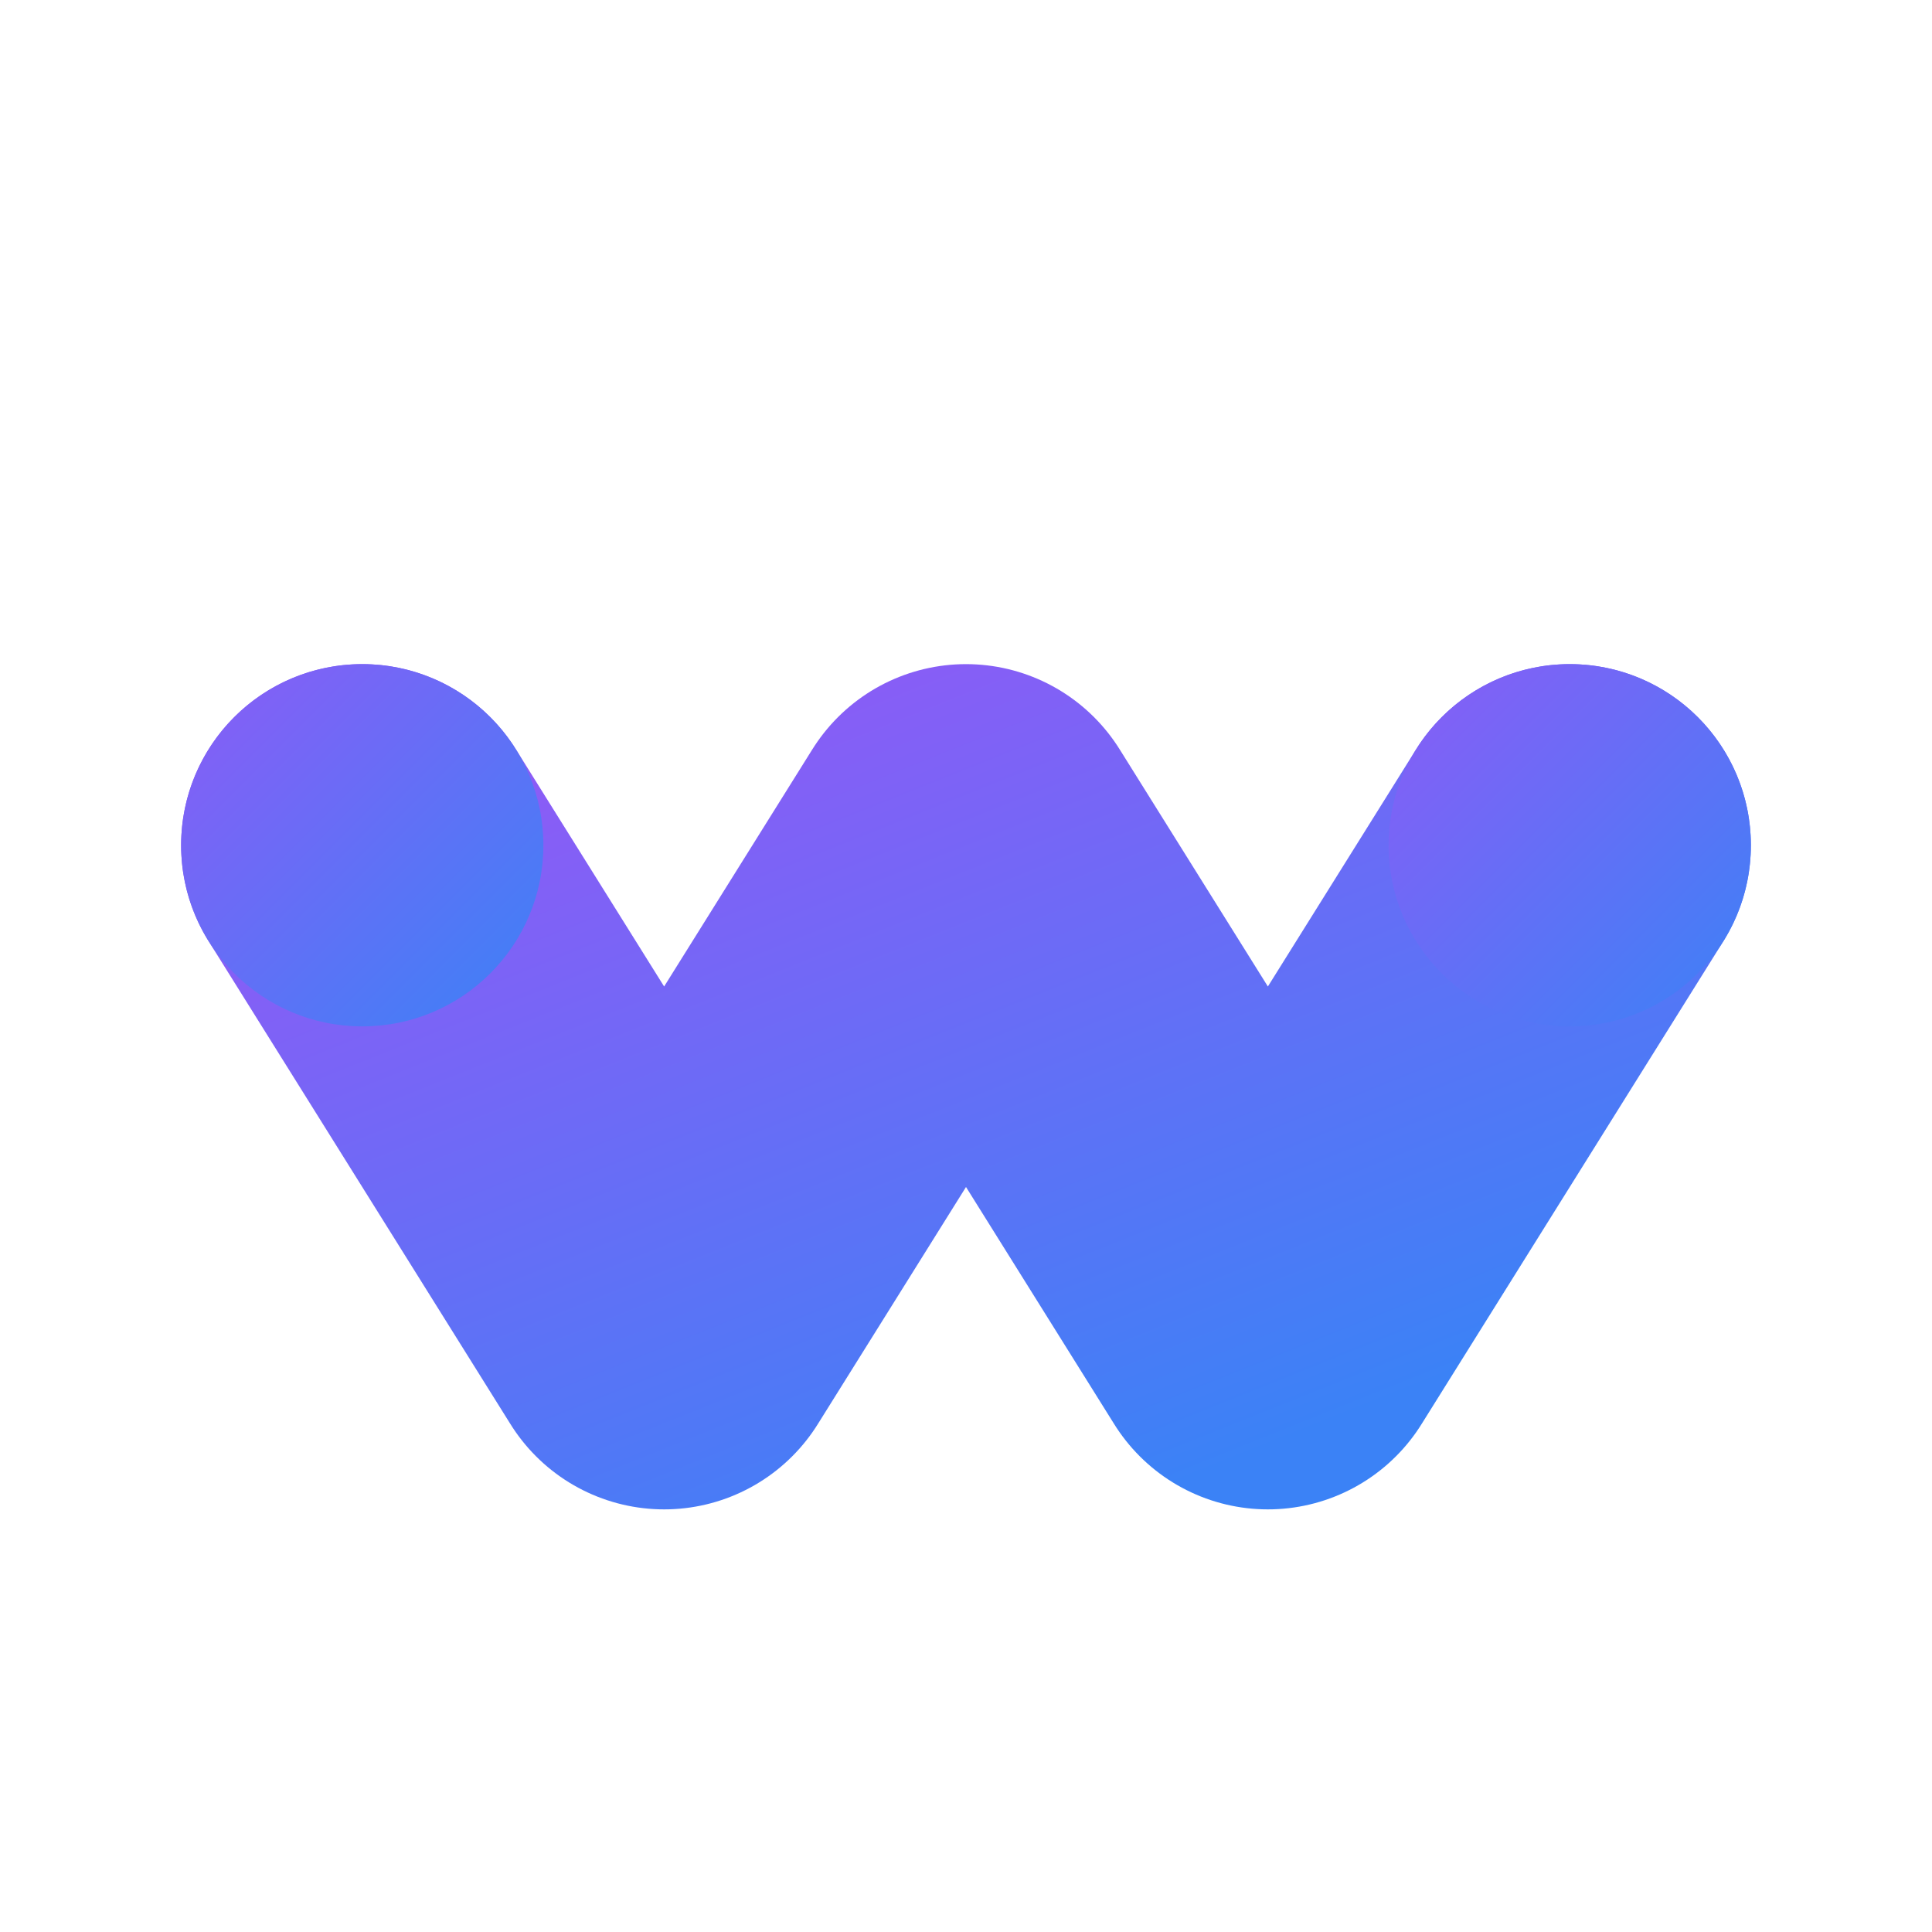
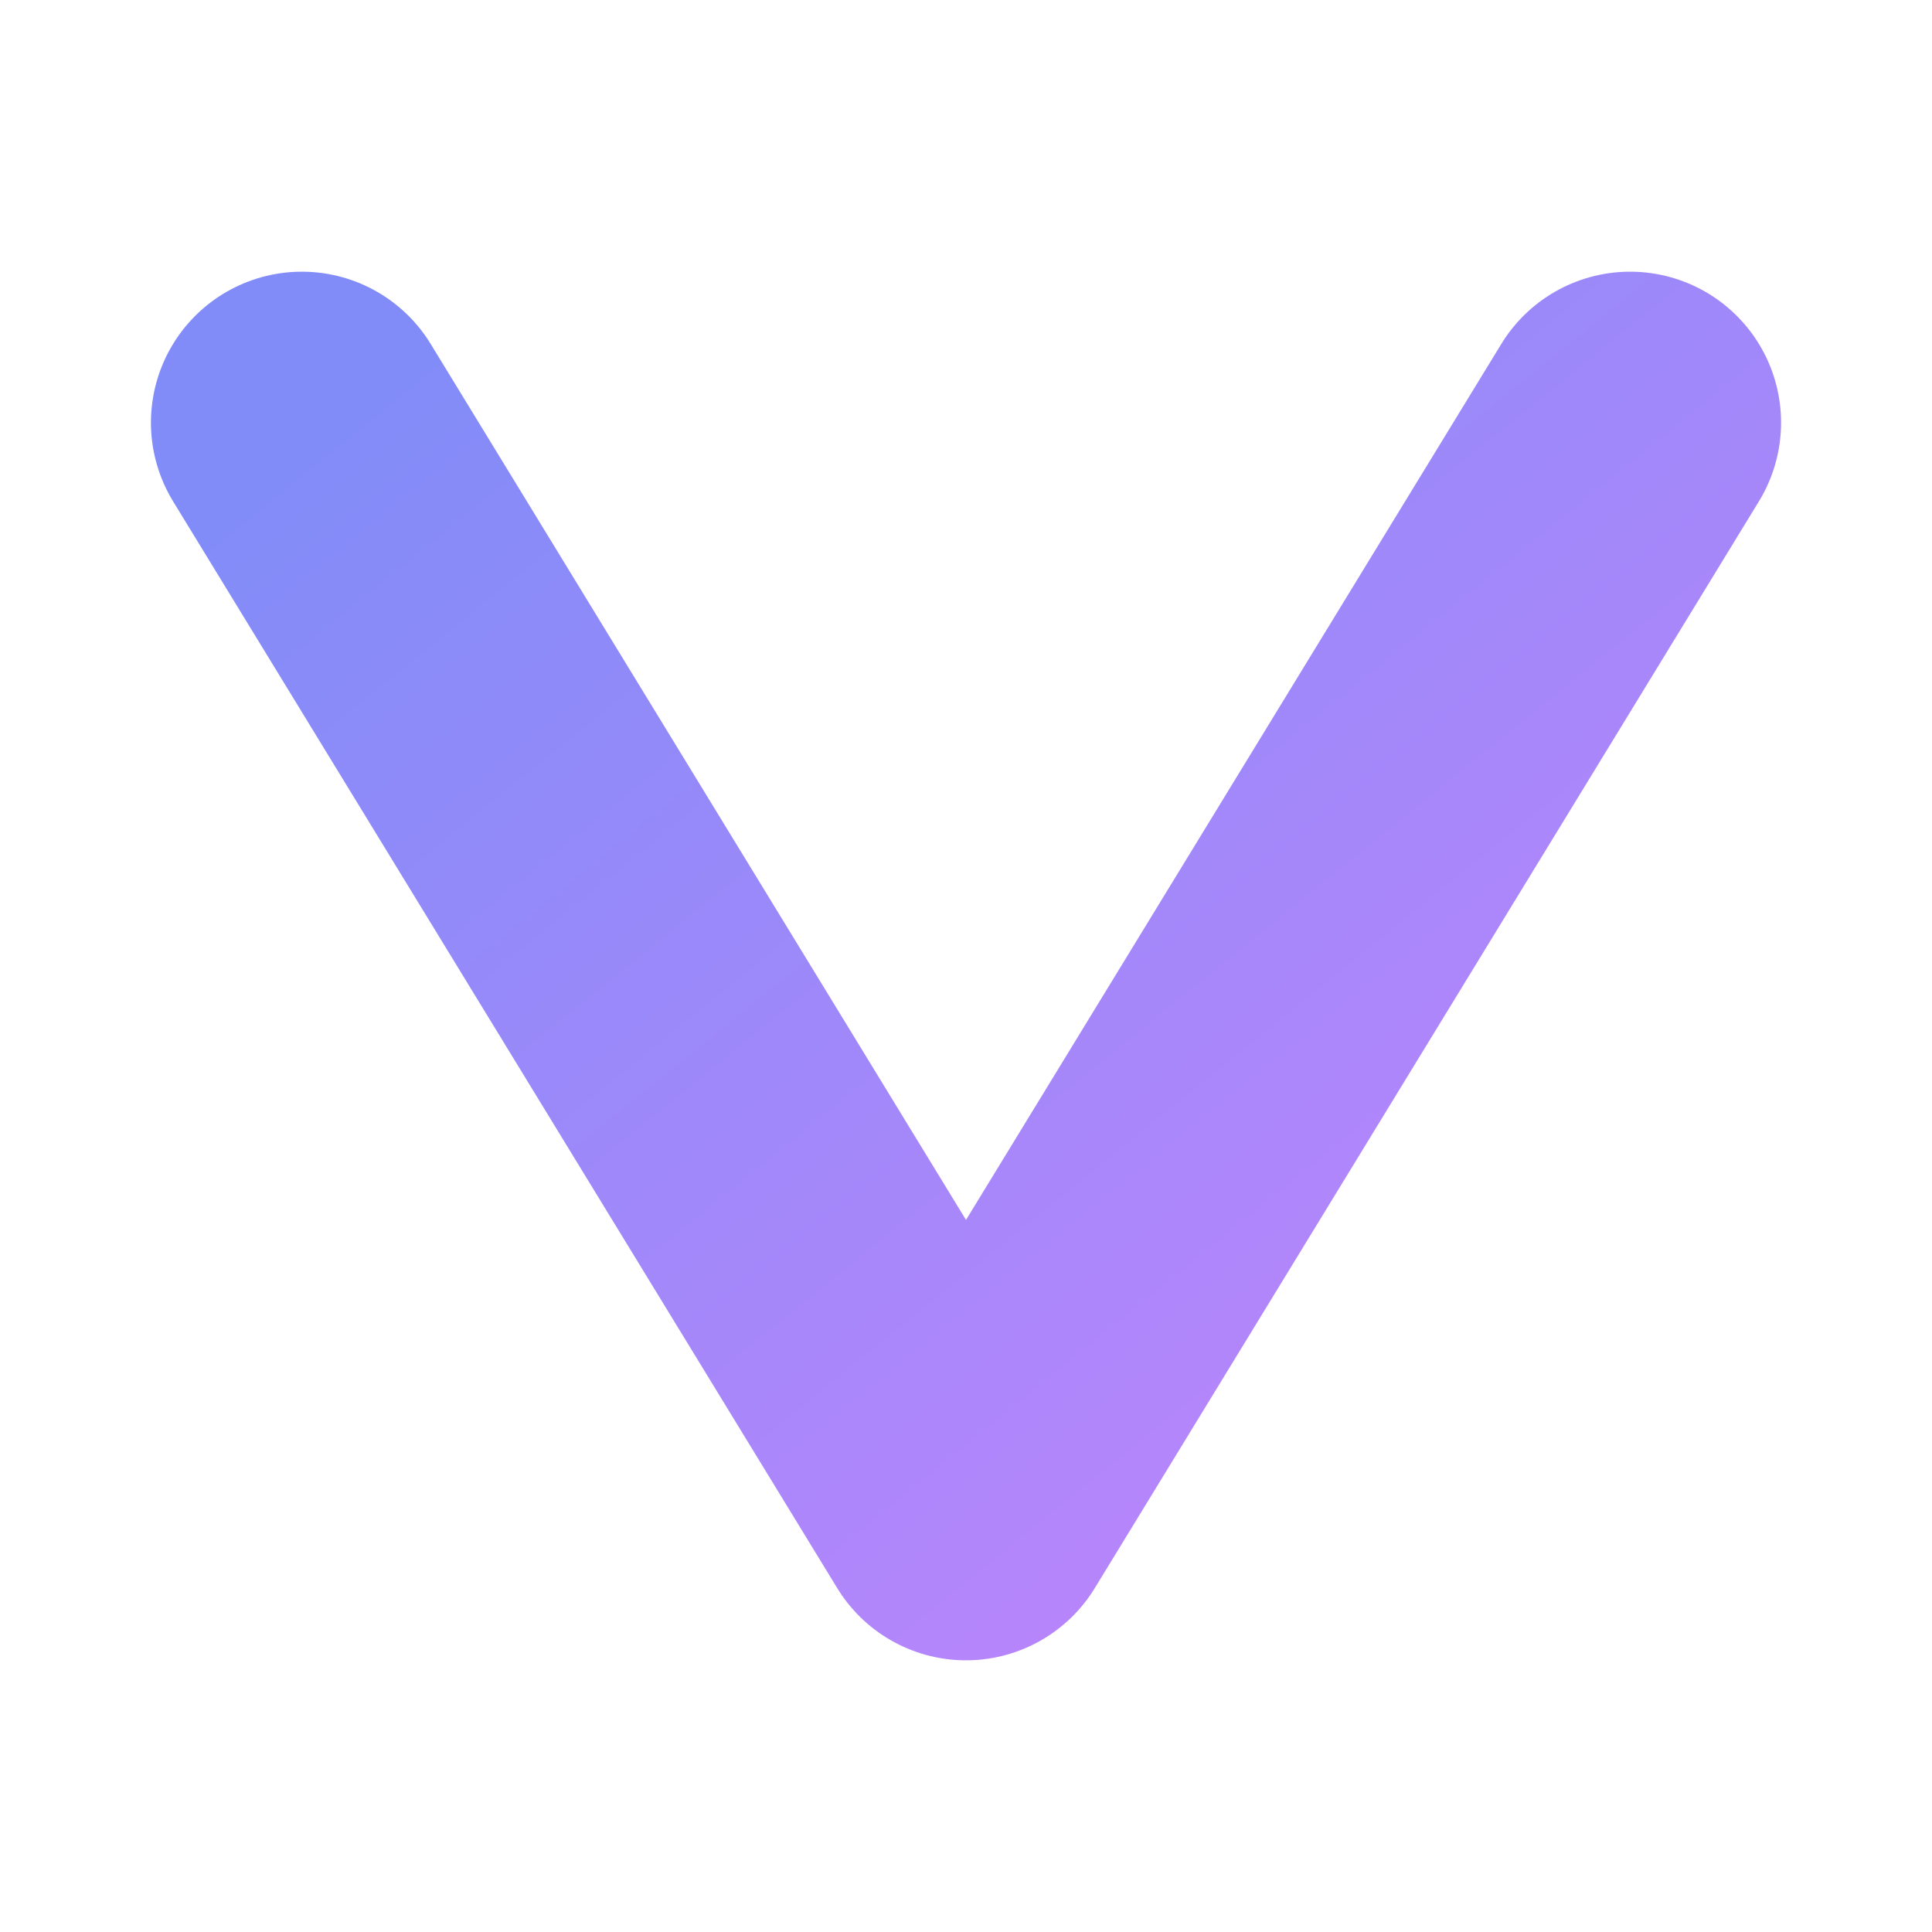
<svg xmlns="http://www.w3.org/2000/svg" width="256" height="256" viewBox="0 0 256 256">
  <defs>
-     <linearGradient id="logo-gradient" x1="0%" y1="0%" x2="100%" y2="100%">
-       <stop offset="0%" stop-color="#8b5cf6" />
-       <stop offset="100%" stop-color="#3b82f6" />
+     <linearGradient id="g" x1="0%" y1="0%" x2="100%" y2="100%">
+       <stop offset="0%" stop-color="#818cf8" />
+       <stop offset="100%" stop-color="#c084fc" />
    </linearGradient>
  </defs>
-   <rect width="256" height="256" fill="none" />
-   <path d="M48,112l40,64l40-64l40,64l40-64" fill="none" stroke="url(#logo-gradient)" stroke-linecap="round" stroke-linejoin="round" stroke-width="48" />
-   <circle cx="48" cy="112" r="24" fill="url(#logo-gradient)" />
-   <circle cx="208" cy="112" r="24" fill="url(#logo-gradient)" />
+   <path d="M40 56 L128 200 L216 56" fill="none" stroke="url(#g)" stroke-width="40" stroke-linecap="round" stroke-linejoin="round" />
</svg>
